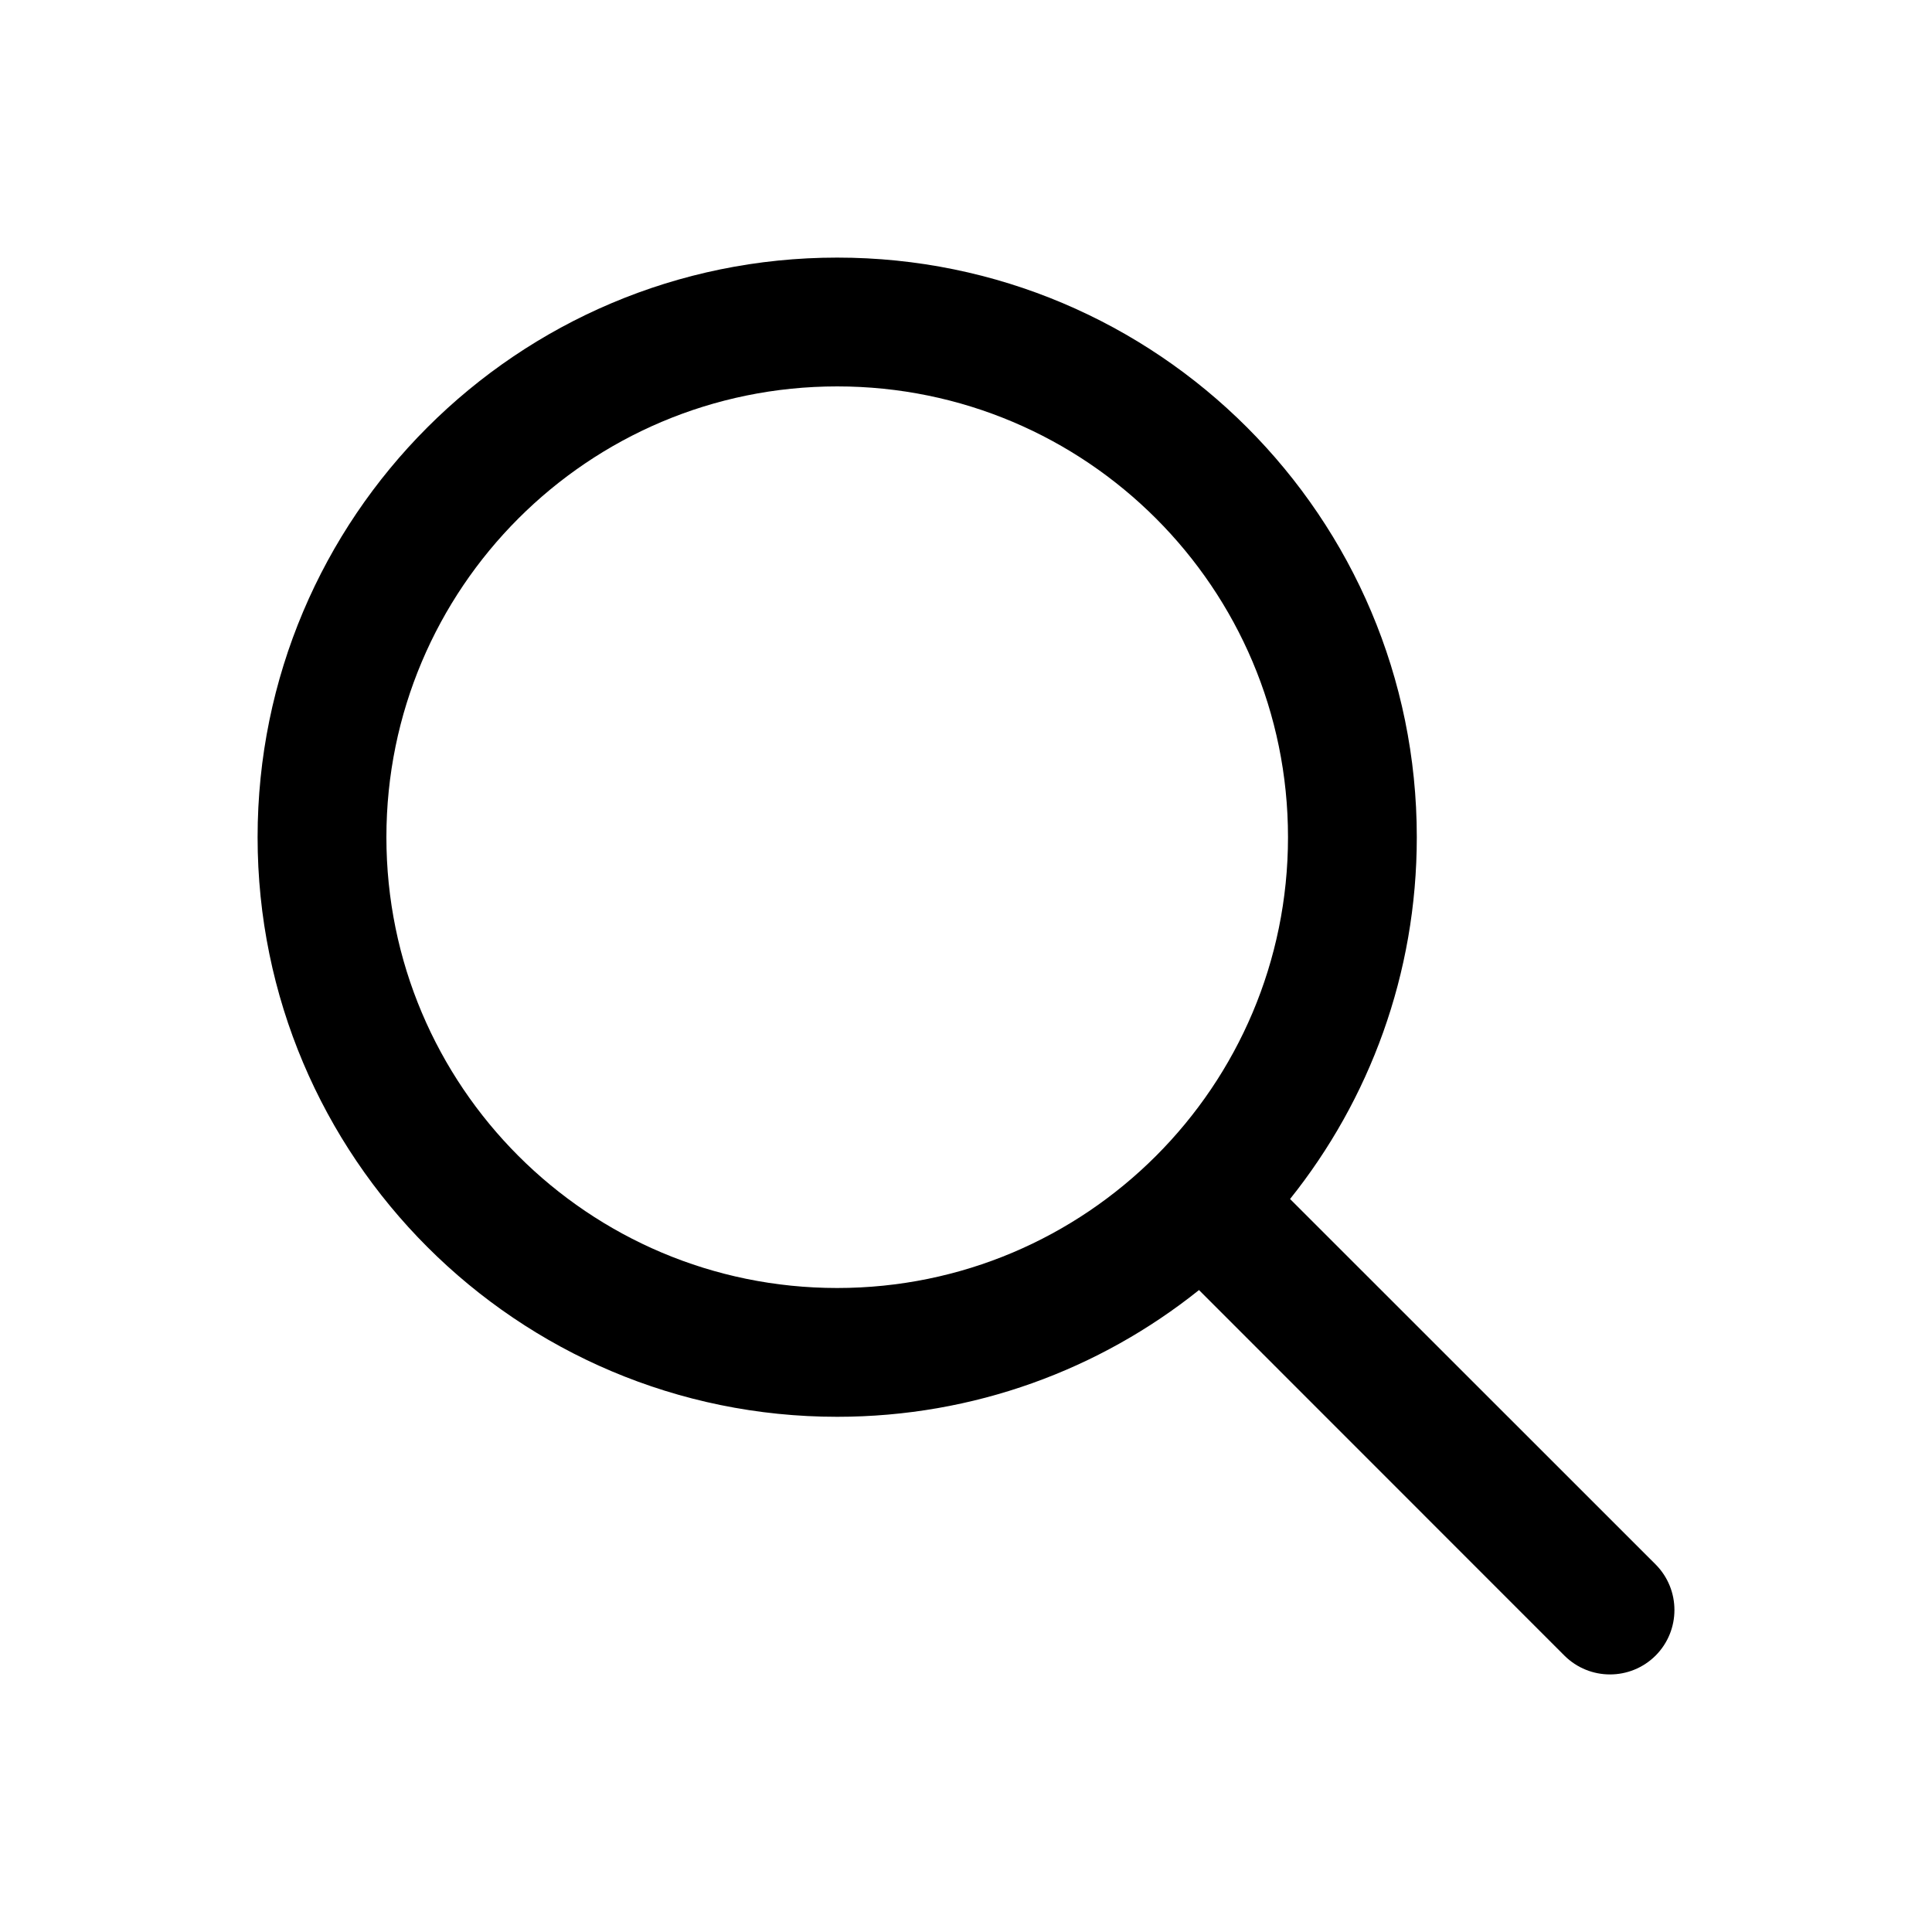
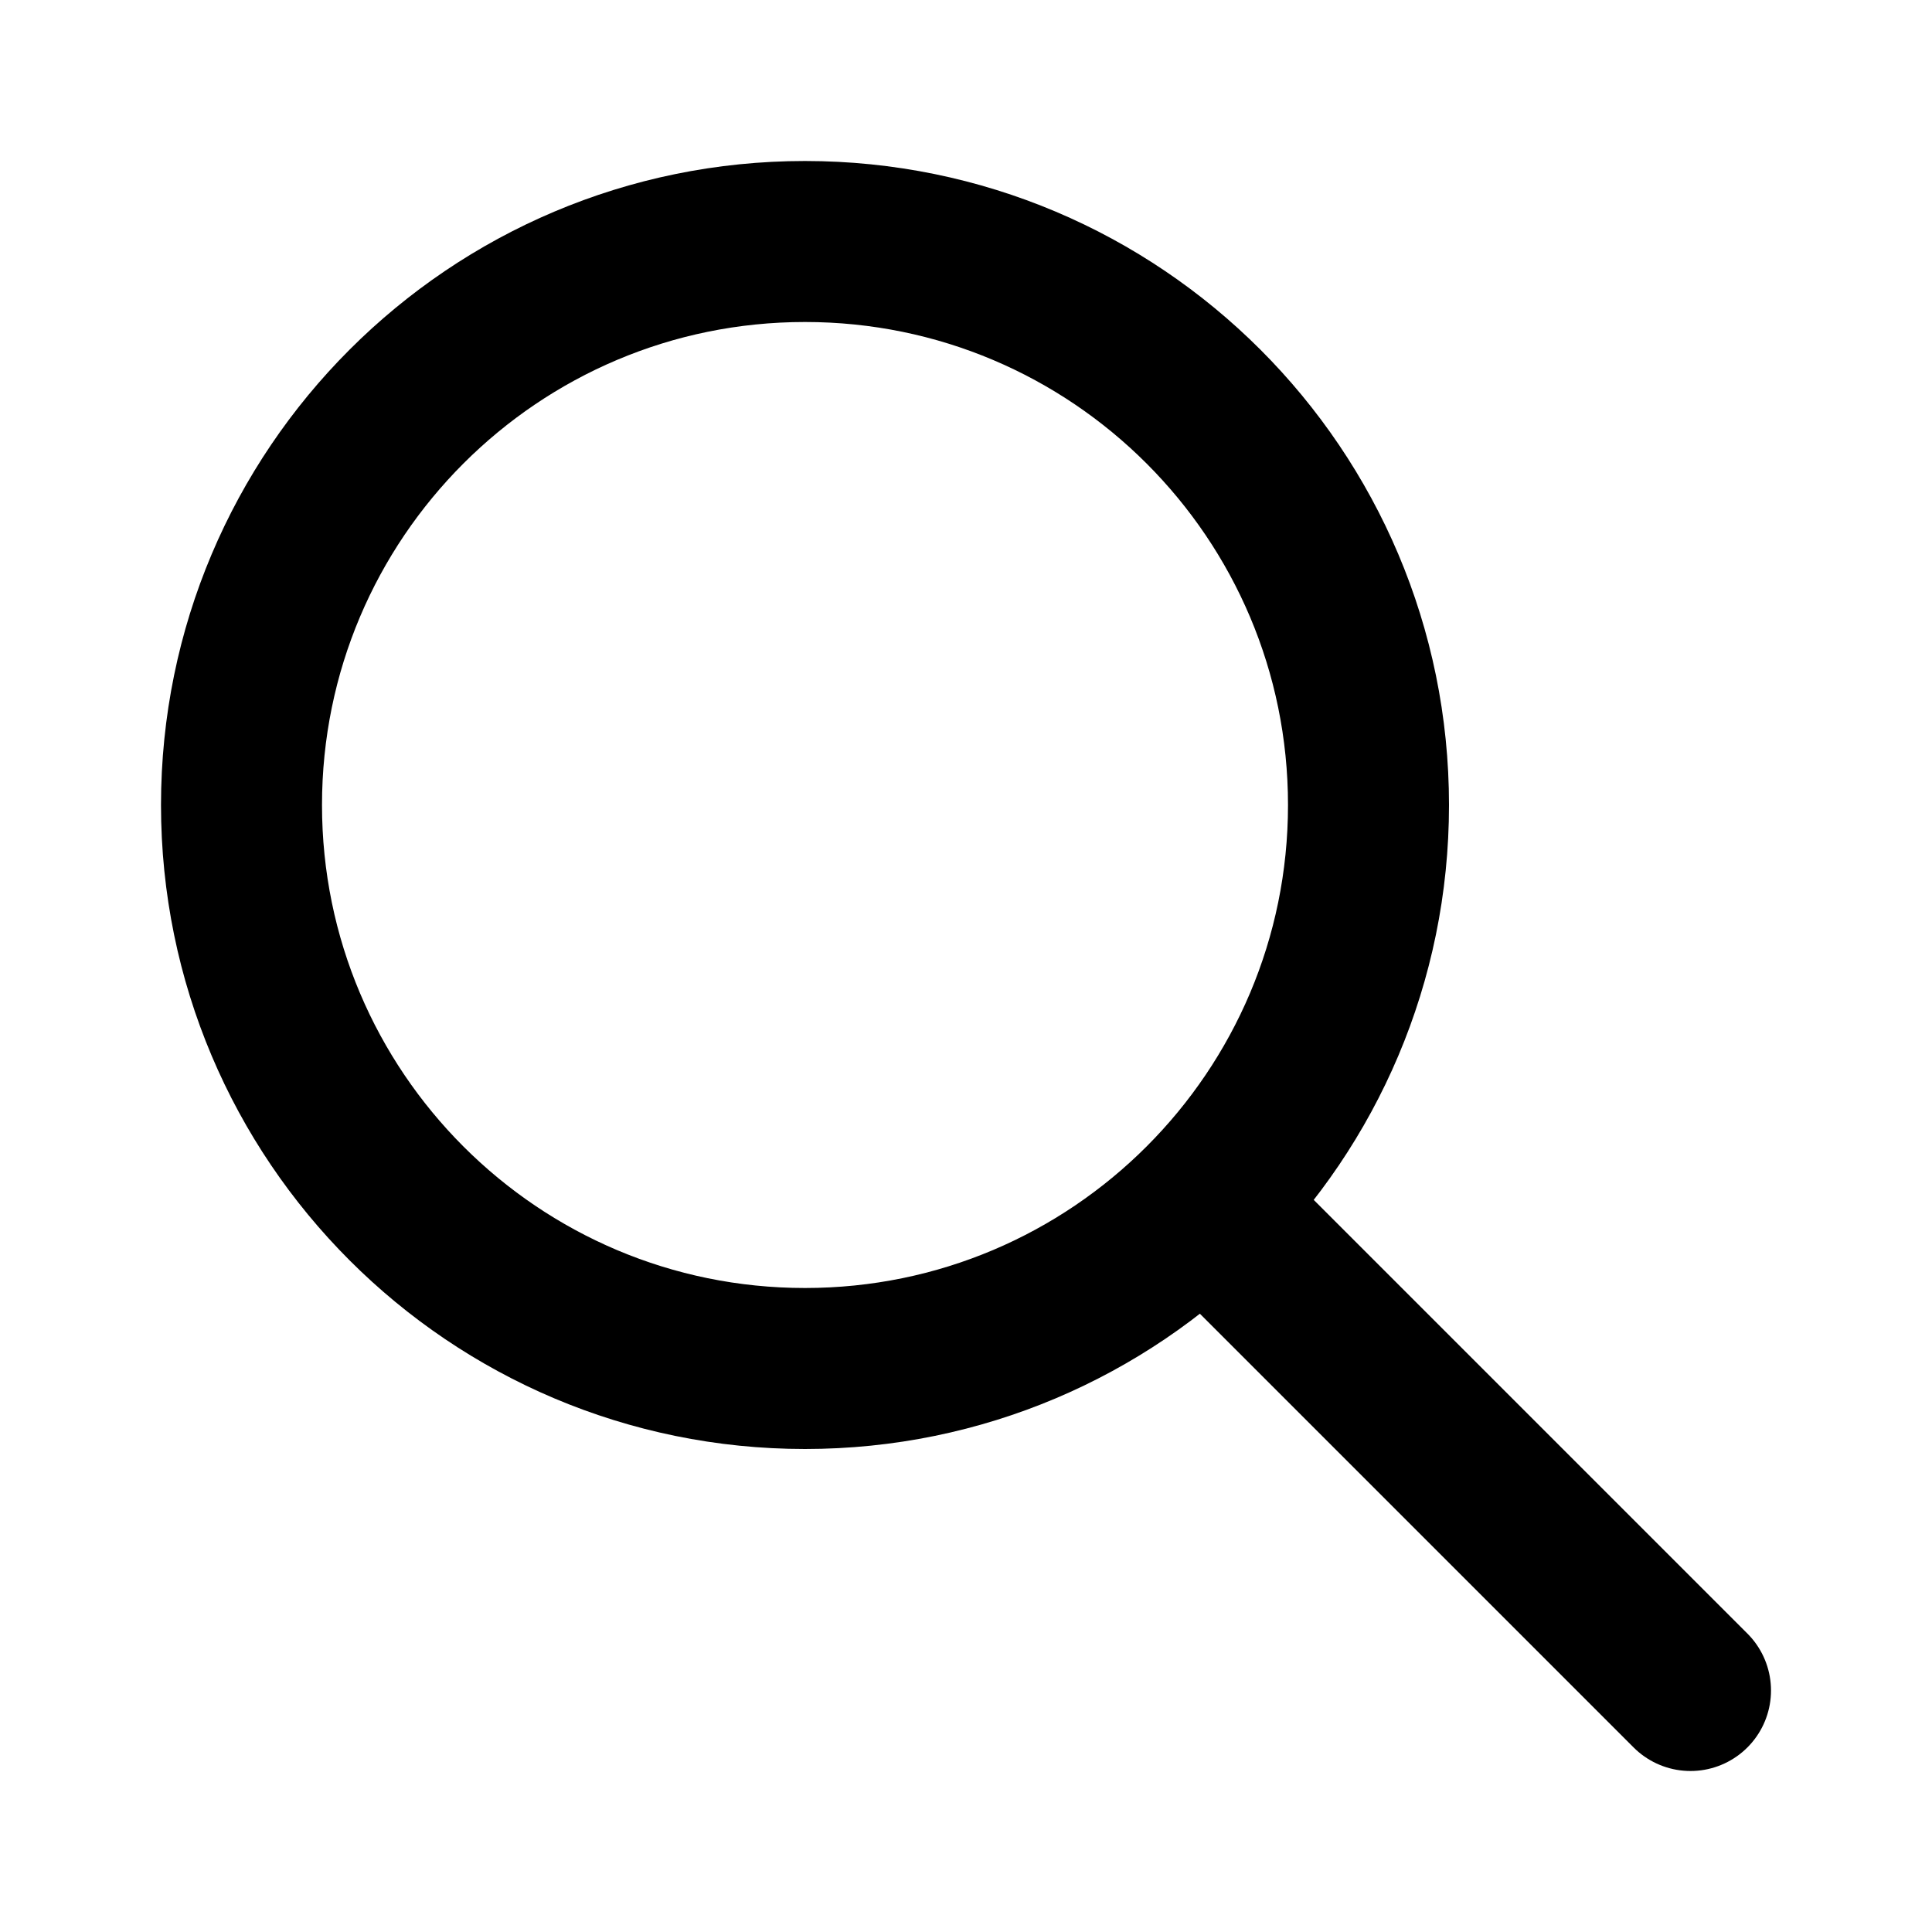
- <svg xmlns="http://www.w3.org/2000/svg" width="15" height="15" viewBox="0 0 15 15" fill="none">
-   <path fill-rule="evenodd" clip-rule="evenodd" d="M10 6.5C10 8.433 8.433 10 6.5 10C4.567 10 3 8.433 3 6.5C3 4.567 4.567 3 6.5 3C8.433 3 10 4.567 10 6.5ZM9.309 10.016C8.539 10.632 7.563 11 6.5 11C4.015 11 2 8.985 2 6.5C2 4.015 4.015 2 6.5 2C8.985 2 11 4.015 11 6.5C11 7.563 10.632 8.539 10.016 9.309L12.854 12.146C13.049 12.342 13.049 12.658 12.854 12.854C12.658 13.049 12.342 13.049 12.146 12.854L9.309 10.016Z" fill="currentColor" />
+ <svg xmlns="http://www.w3.org/2000/svg" width="1em" height="1em" viewBox="0 0 24 24">
+   <path fill="none" stroke="currentColor" stroke-linecap="round" stroke-linejoin="round" stroke-width="2" d="M3 10a7 7 0 1 0 14 0a7 7 0 1 0-14 0m18 11l-6-6" />
</svg>
